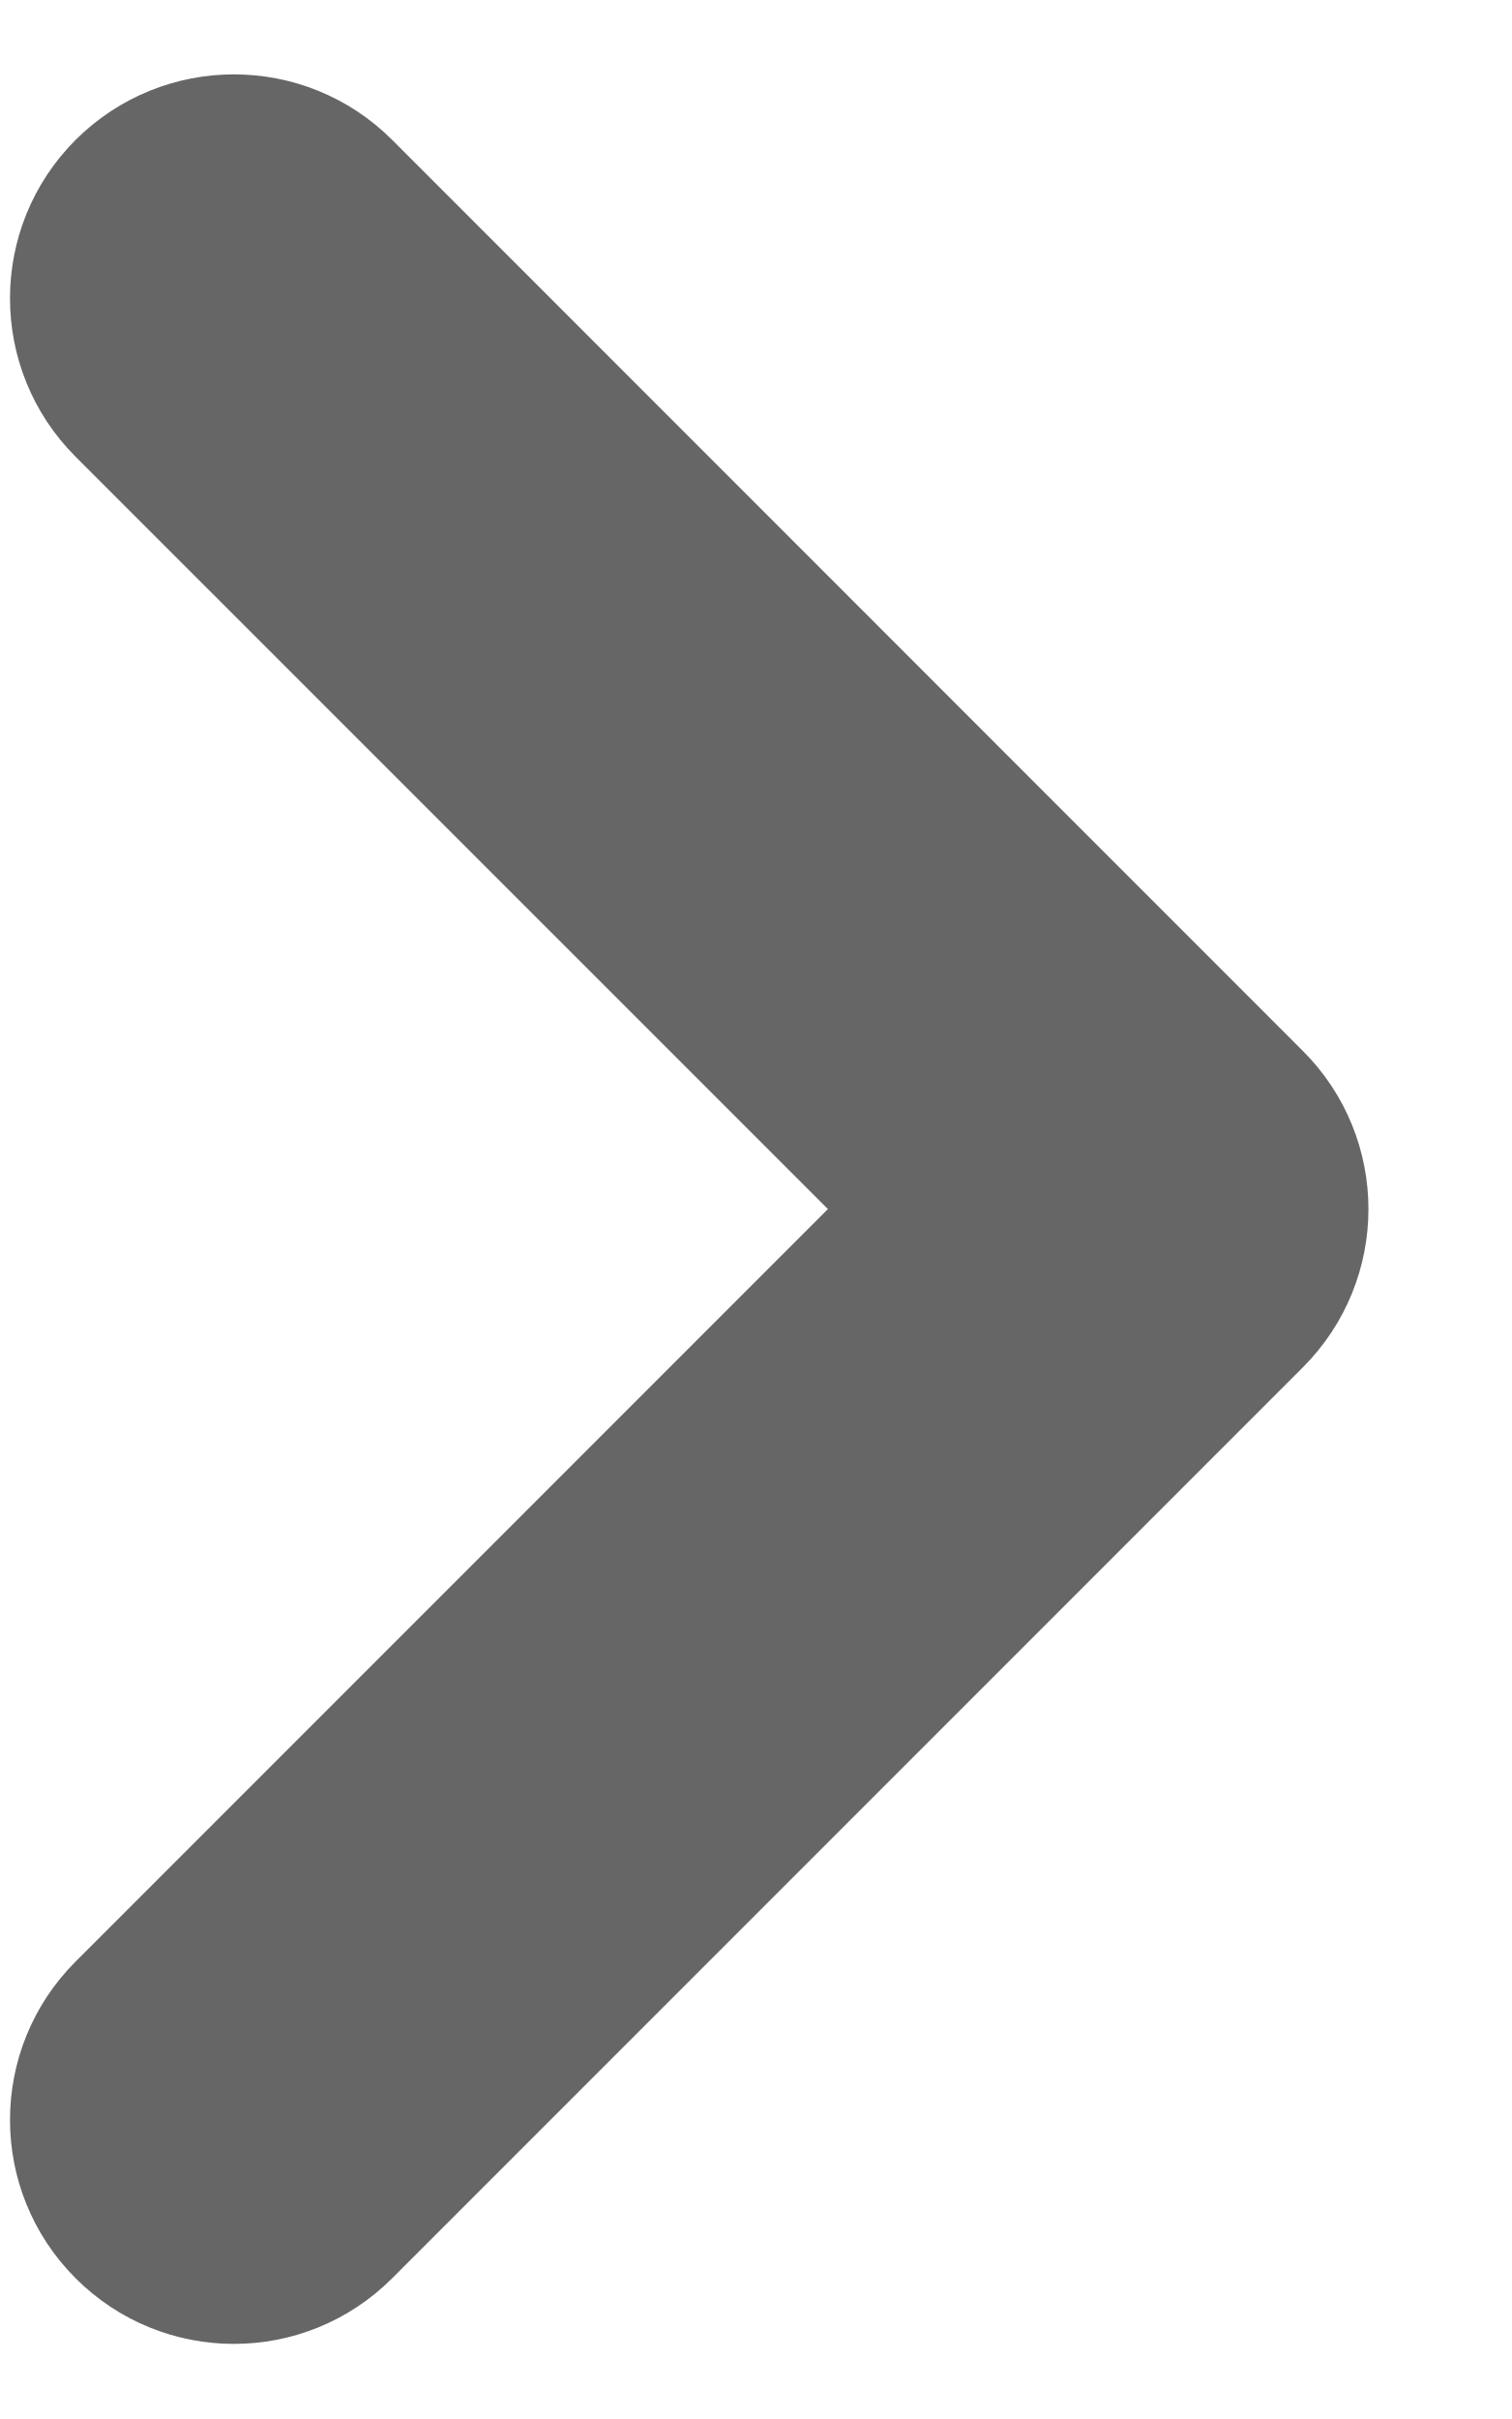
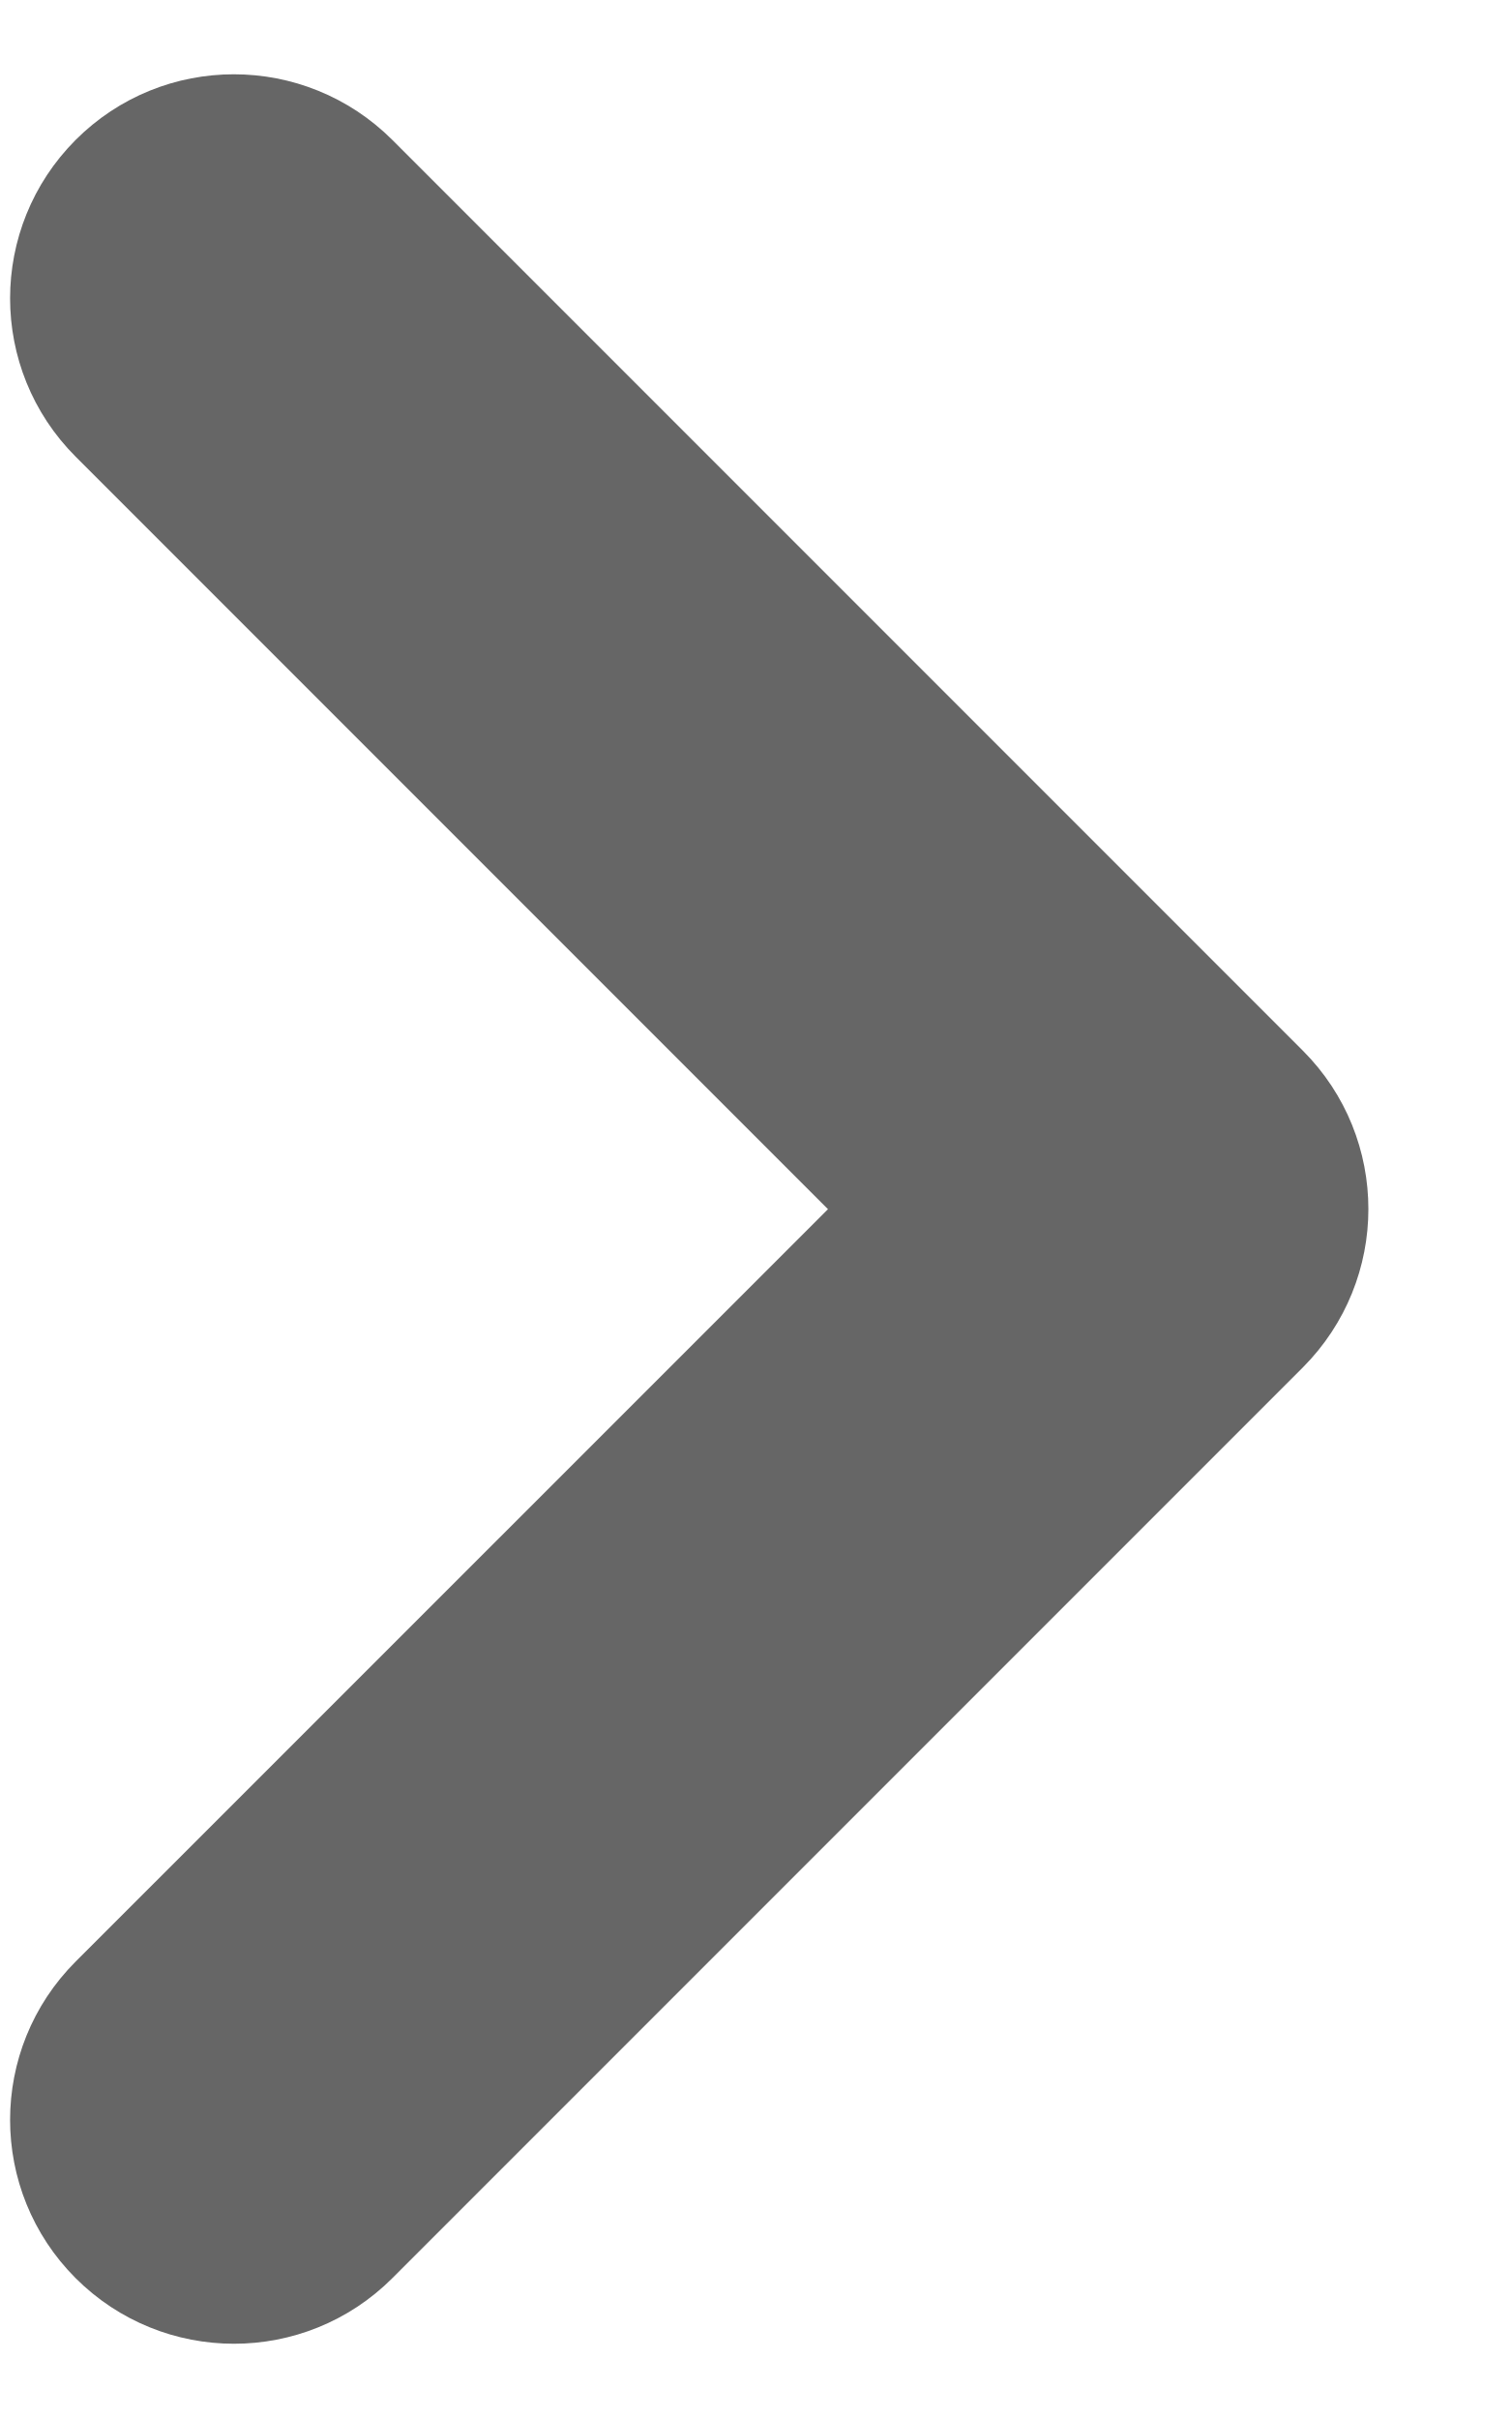
- <svg xmlns="http://www.w3.org/2000/svg" width="10px" height="16px" viewBox="0 0 10 16" version="1.1">
-   <defs />
-   <g id="Events" stroke="none" stroke-width="1" fill="none" fill-rule="evenodd">
-     <g id="Assets" transform="translate(-84, -401)" fill="#666666" fill-rule="nonzero" stroke="#666666">
-       <g id="32213" transform="translate(84.56637, 401.9922)">
-         <path d="M7.699,7.699 L1.675,13.723 C1.292,14.107 0.67,14.107 0.287,13.723 C-0.096,13.34 -0.096,12.719 0.287,12.336 L5.618,7.005 L0.287,1.675 C-0.096,1.292 -0.096,0.67 0.287,0.287 C0.671,-0.096 1.292,-0.096 1.675,0.287 L7.699,6.312 C7.891,6.503 7.987,6.754 7.987,7.005 C7.987,7.256 7.891,7.507 7.699,7.699 Z" id="Shape" />
-       </g>
-     </g>
-   </g>
+ <svg xmlns="http://www.w3.org/2000/svg" width="10" height="16">
+   <path d="M8.266 8.691l-6.024 6.024c-.383.383-1.005.383-1.388 0s-.383-1.004 0-1.387l5.331-5.33L.854 2.667c-.383-.383-.383-1.004 0-1.388s1.004-.383 1.388 0l6.024 6.024c.192.192.287.443.287.694s-.096.502-.287.694z" fill="#666" fill-rule="nonzero" stroke="#666" />
</svg>
